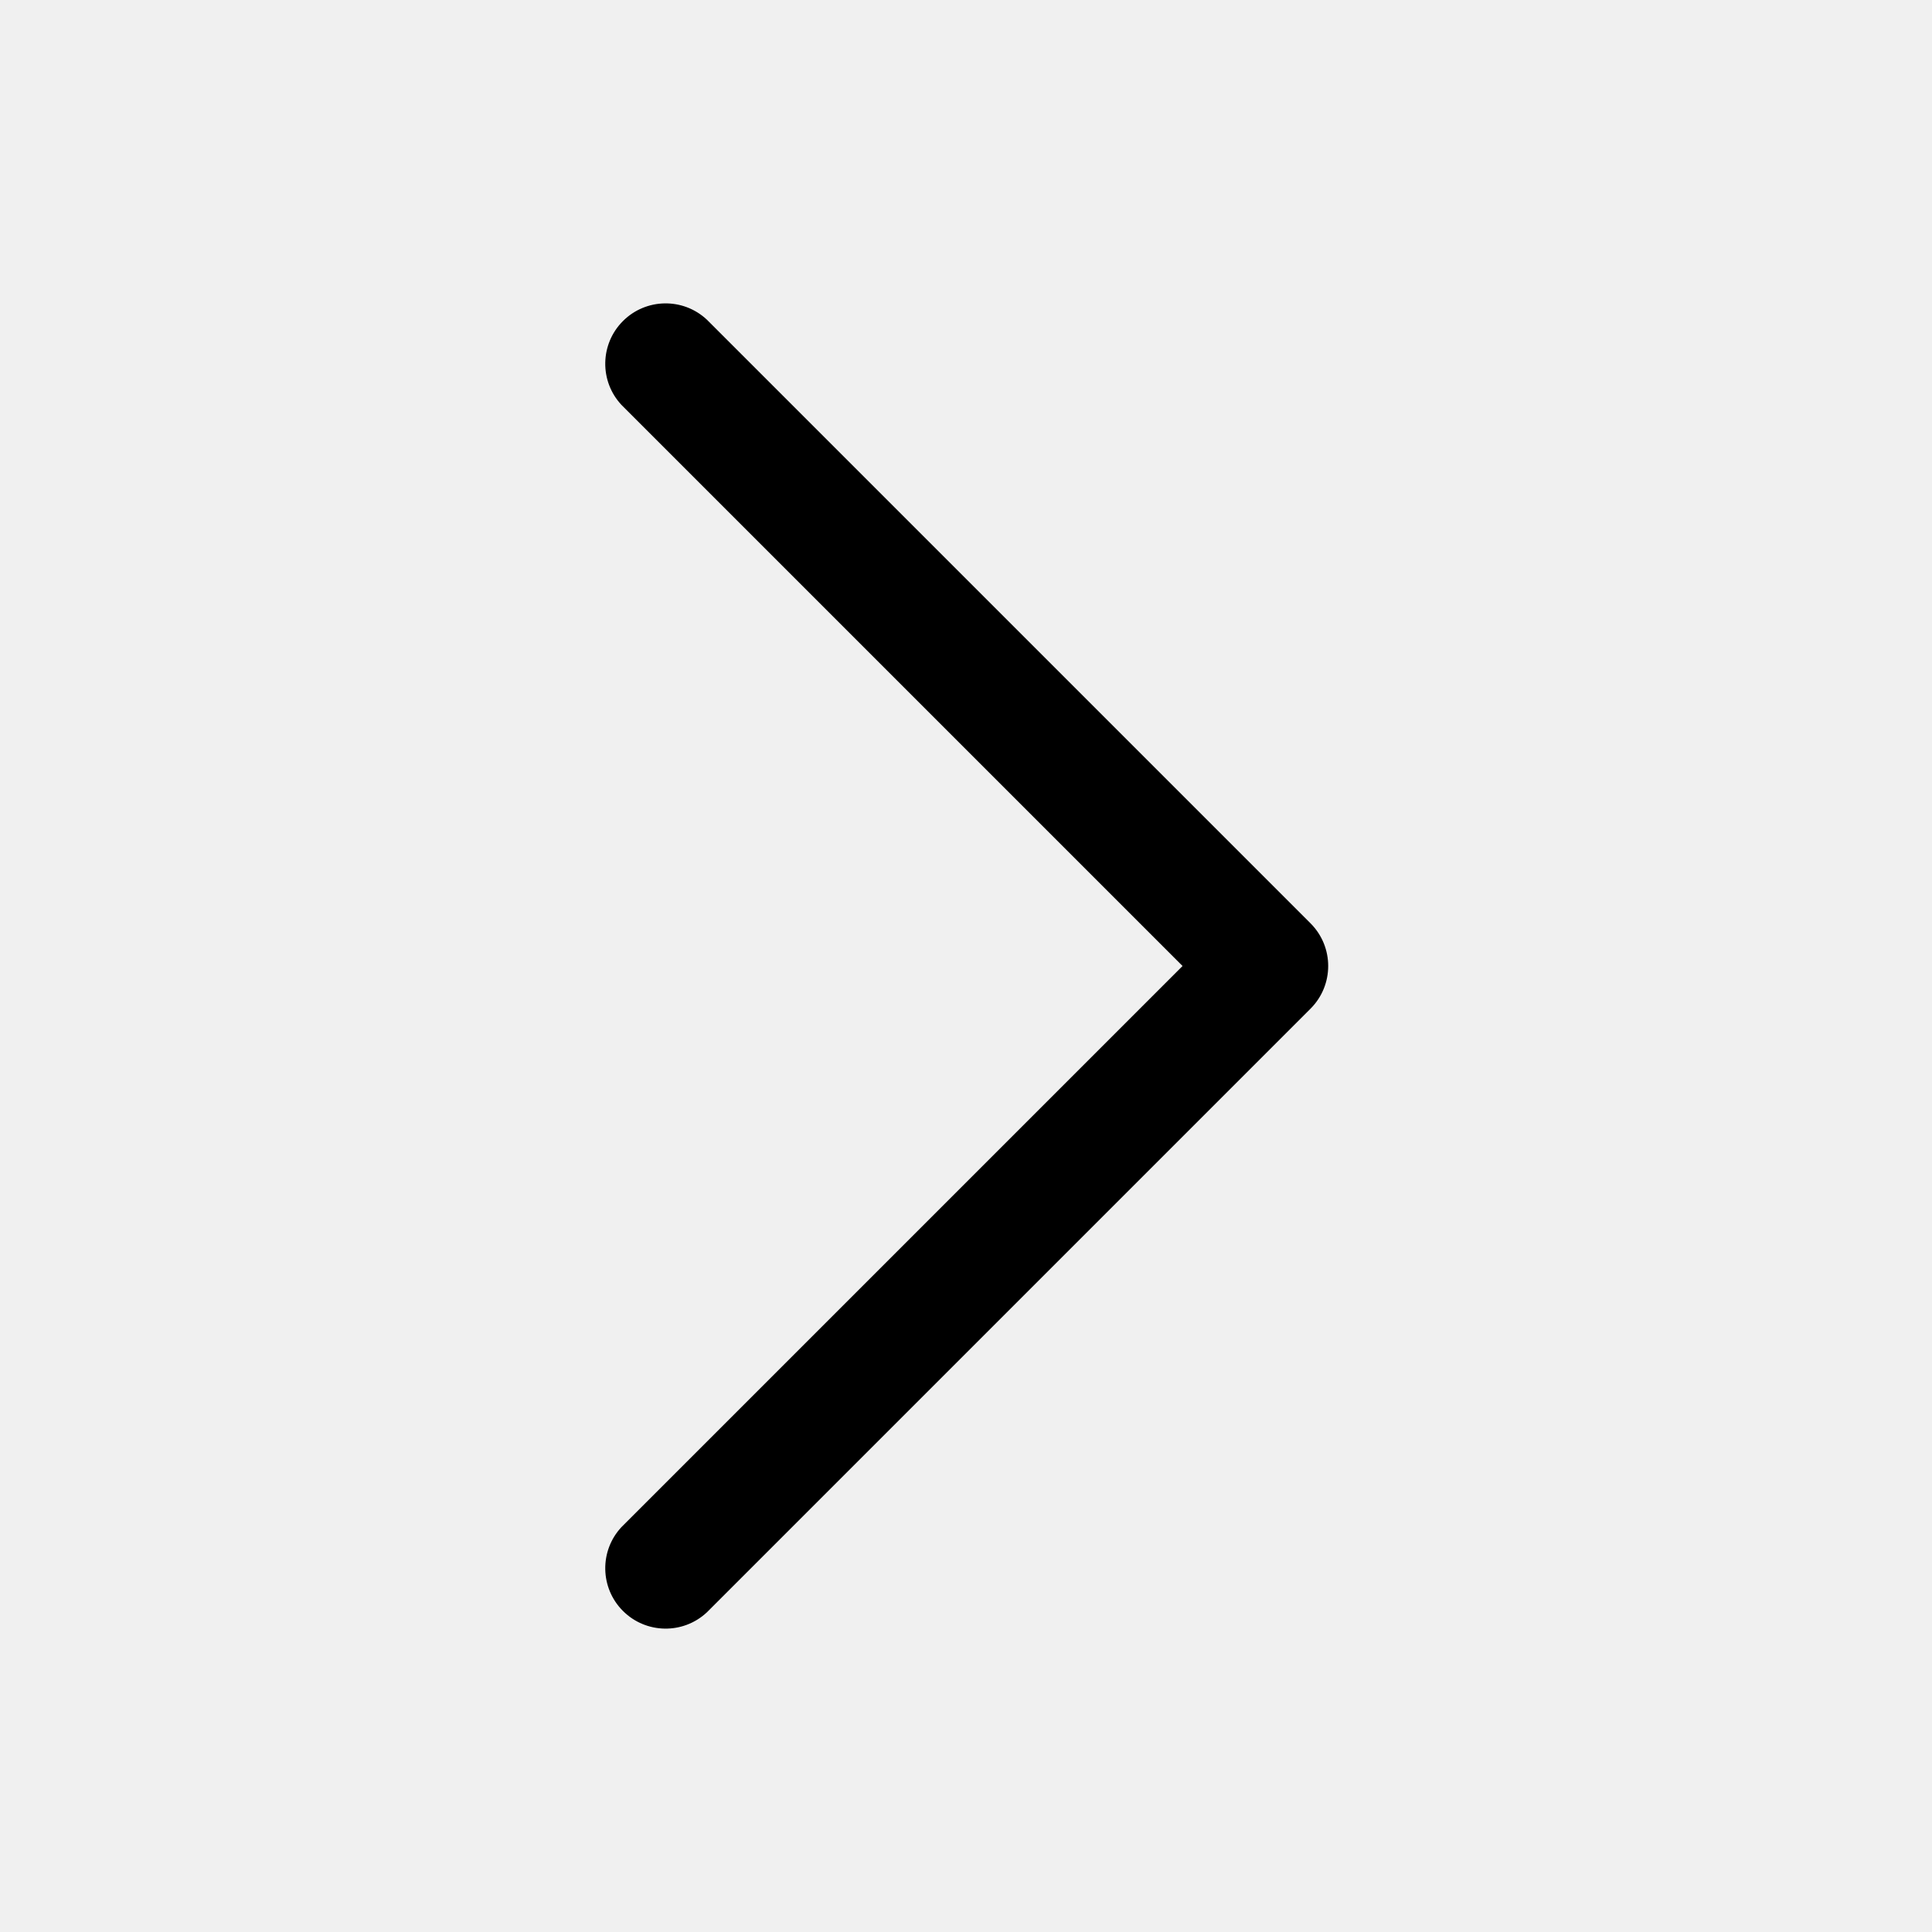
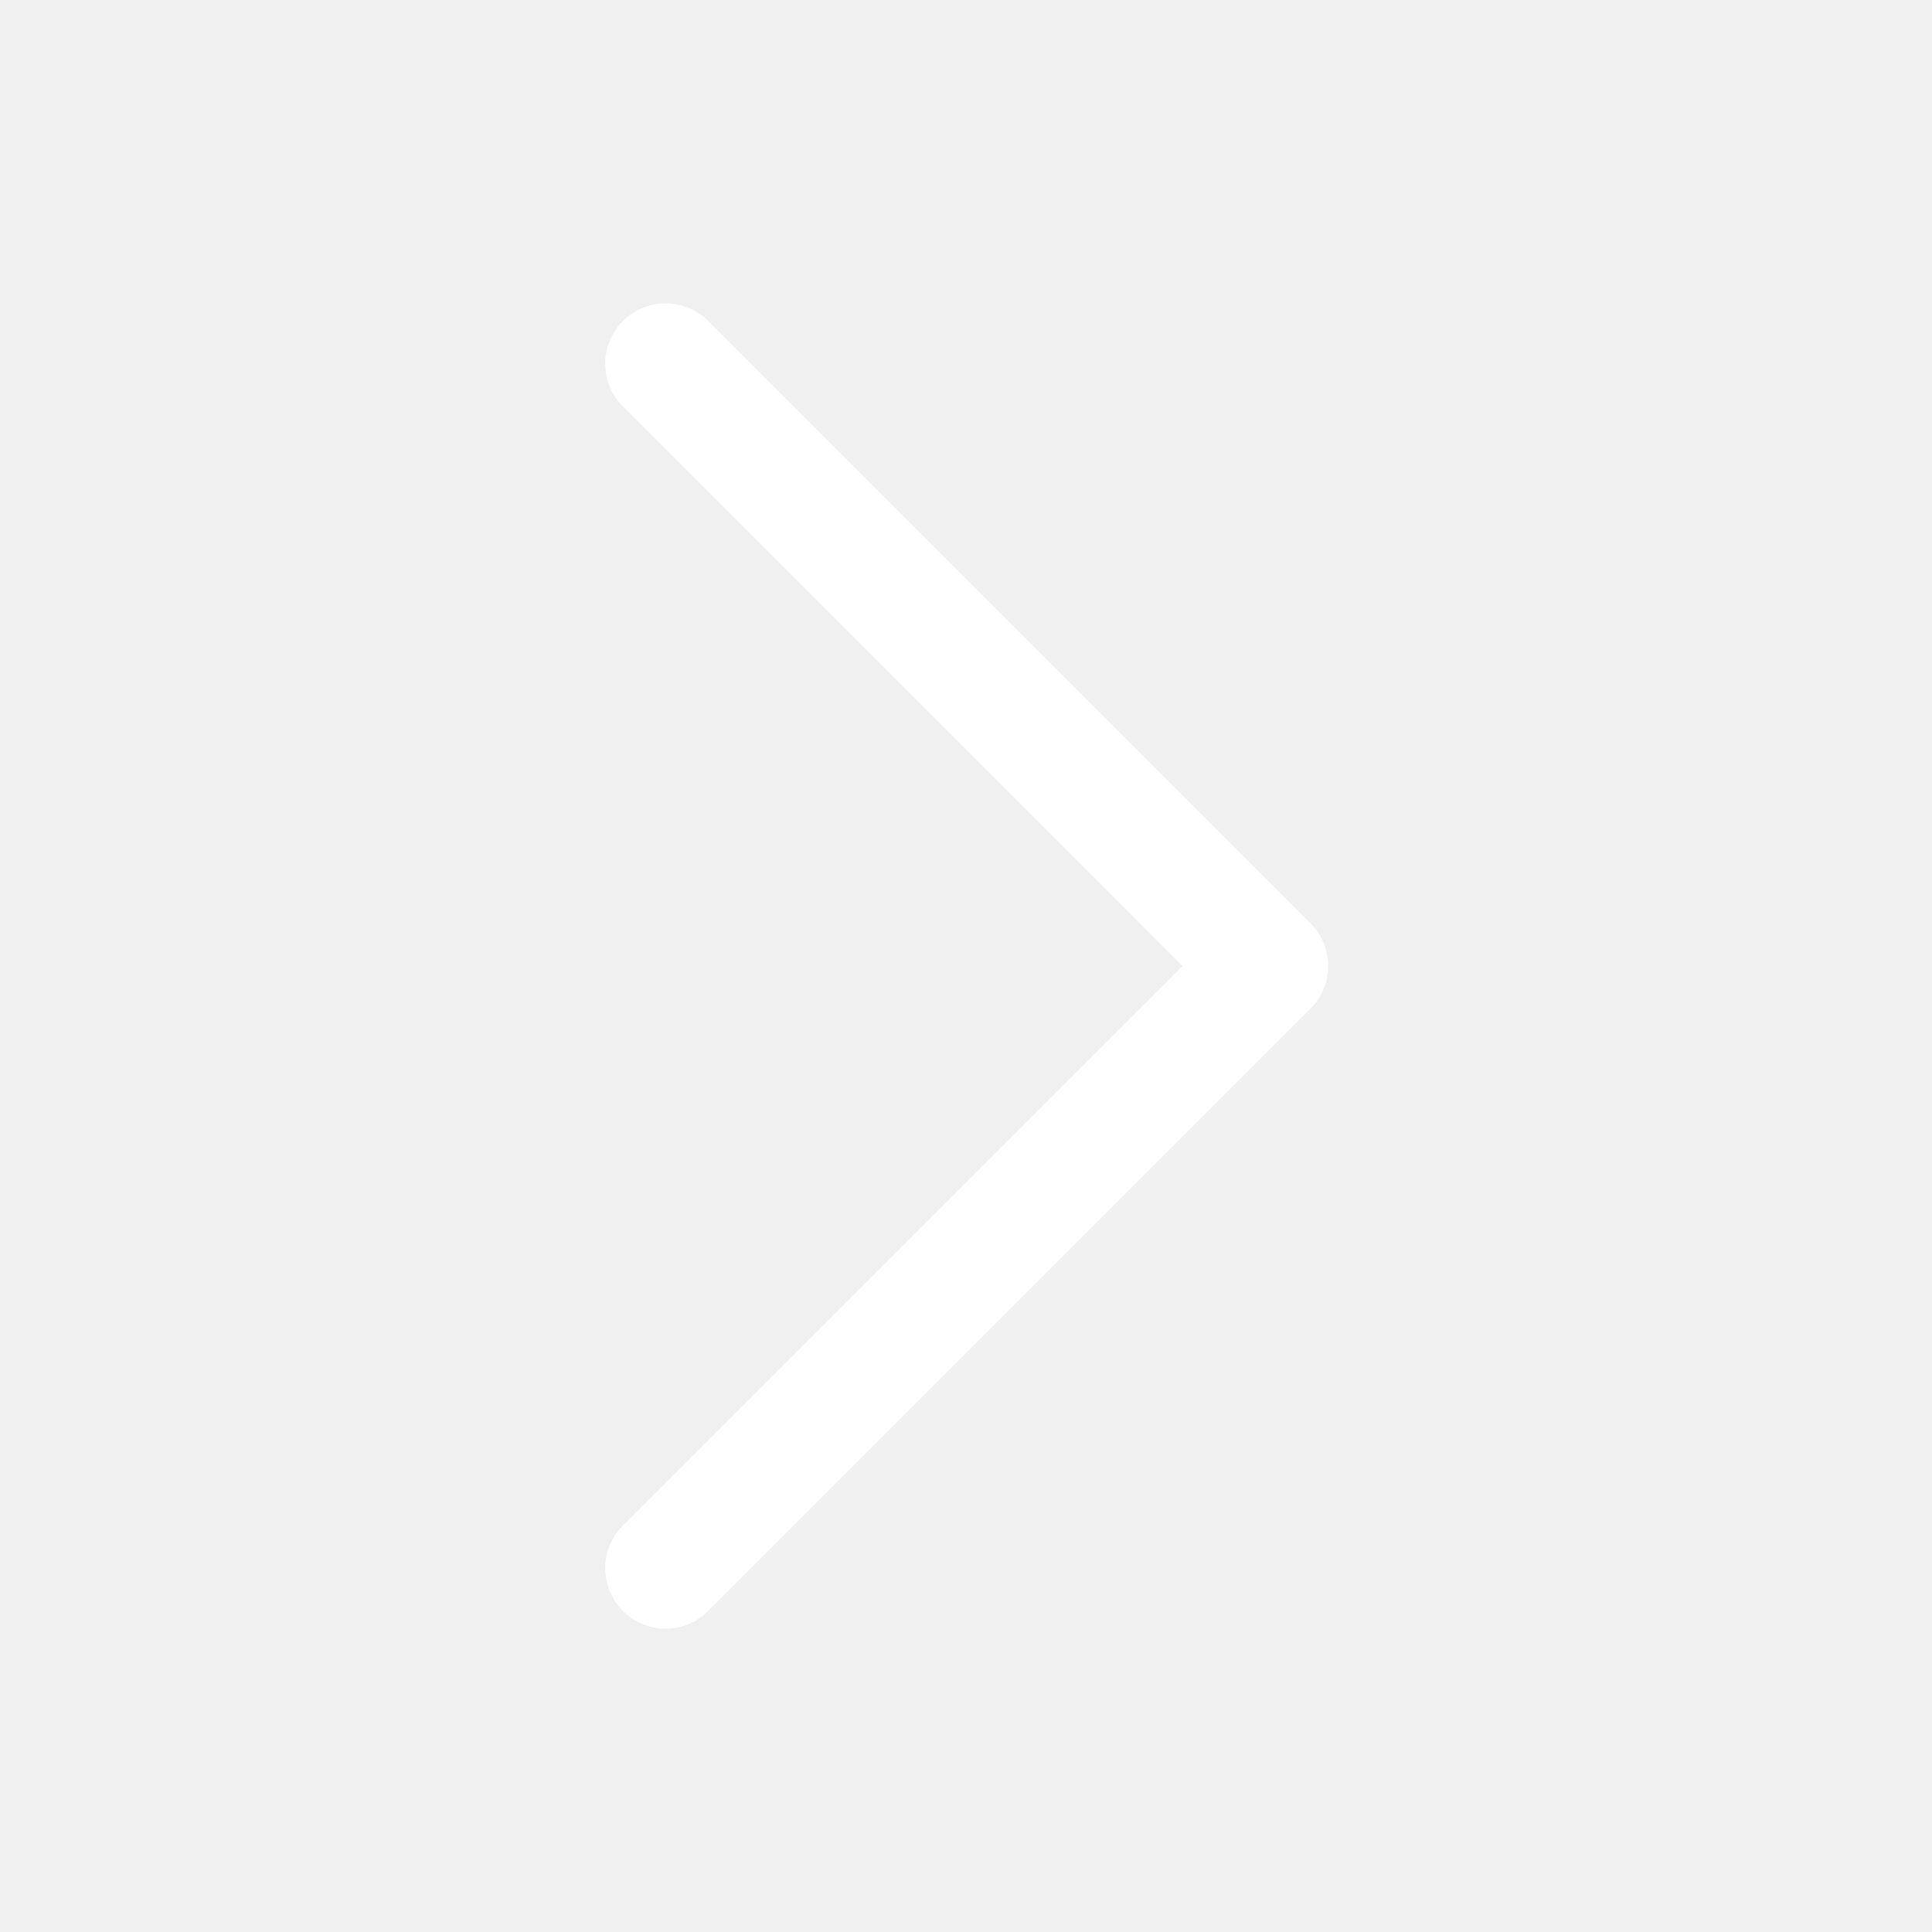
- <svg xmlns="http://www.w3.org/2000/svg" viewBox="0 0 24 24" fill="currentColor" class="w-6 h-6">
+ <svg xmlns="http://www.w3.org/2000/svg" viewBox="0 0 24 24" fill="#ffffff" class="w-6 h-6">
  <path fill-rule="evenodd" d="M16.28 11.47a.75.75 0 010 1.06l-7.5 7.5a.75.75 0 01-1.06-1.06L14.69 12 7.72 5.03a.75.75 0 011.06-1.06l7.5 7.5z" clip-rule="evenodd" />
</svg>
